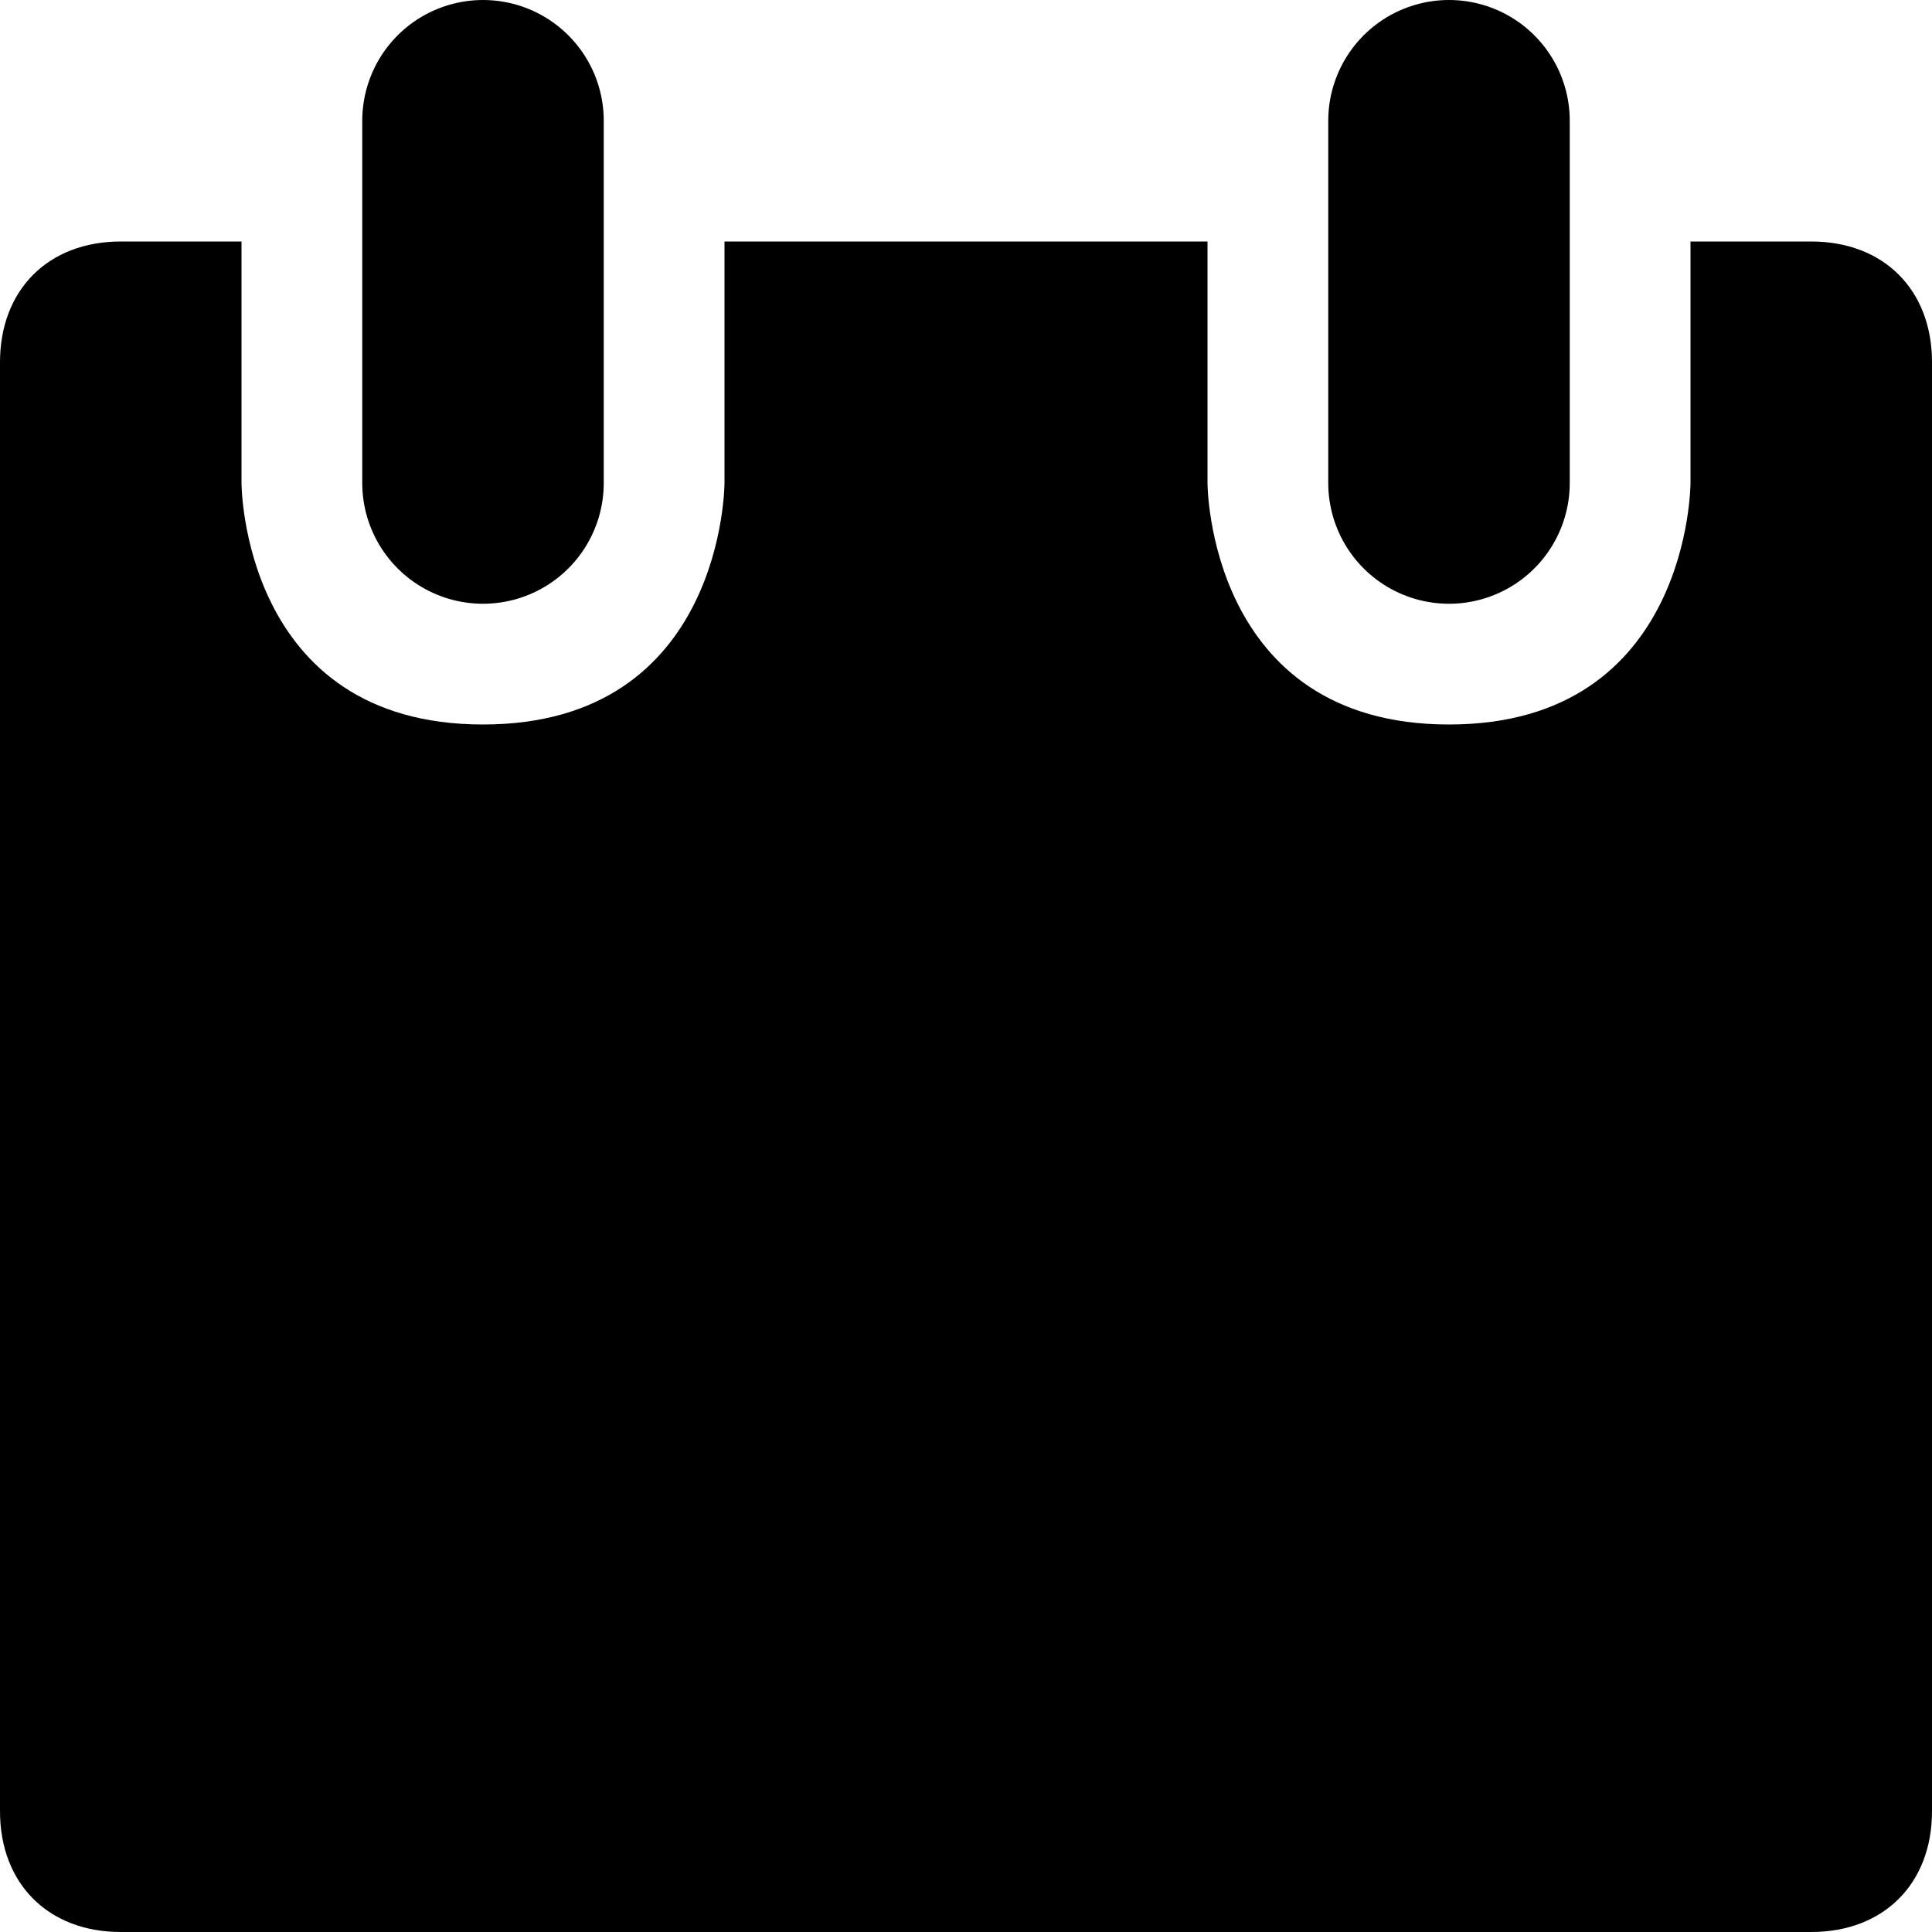
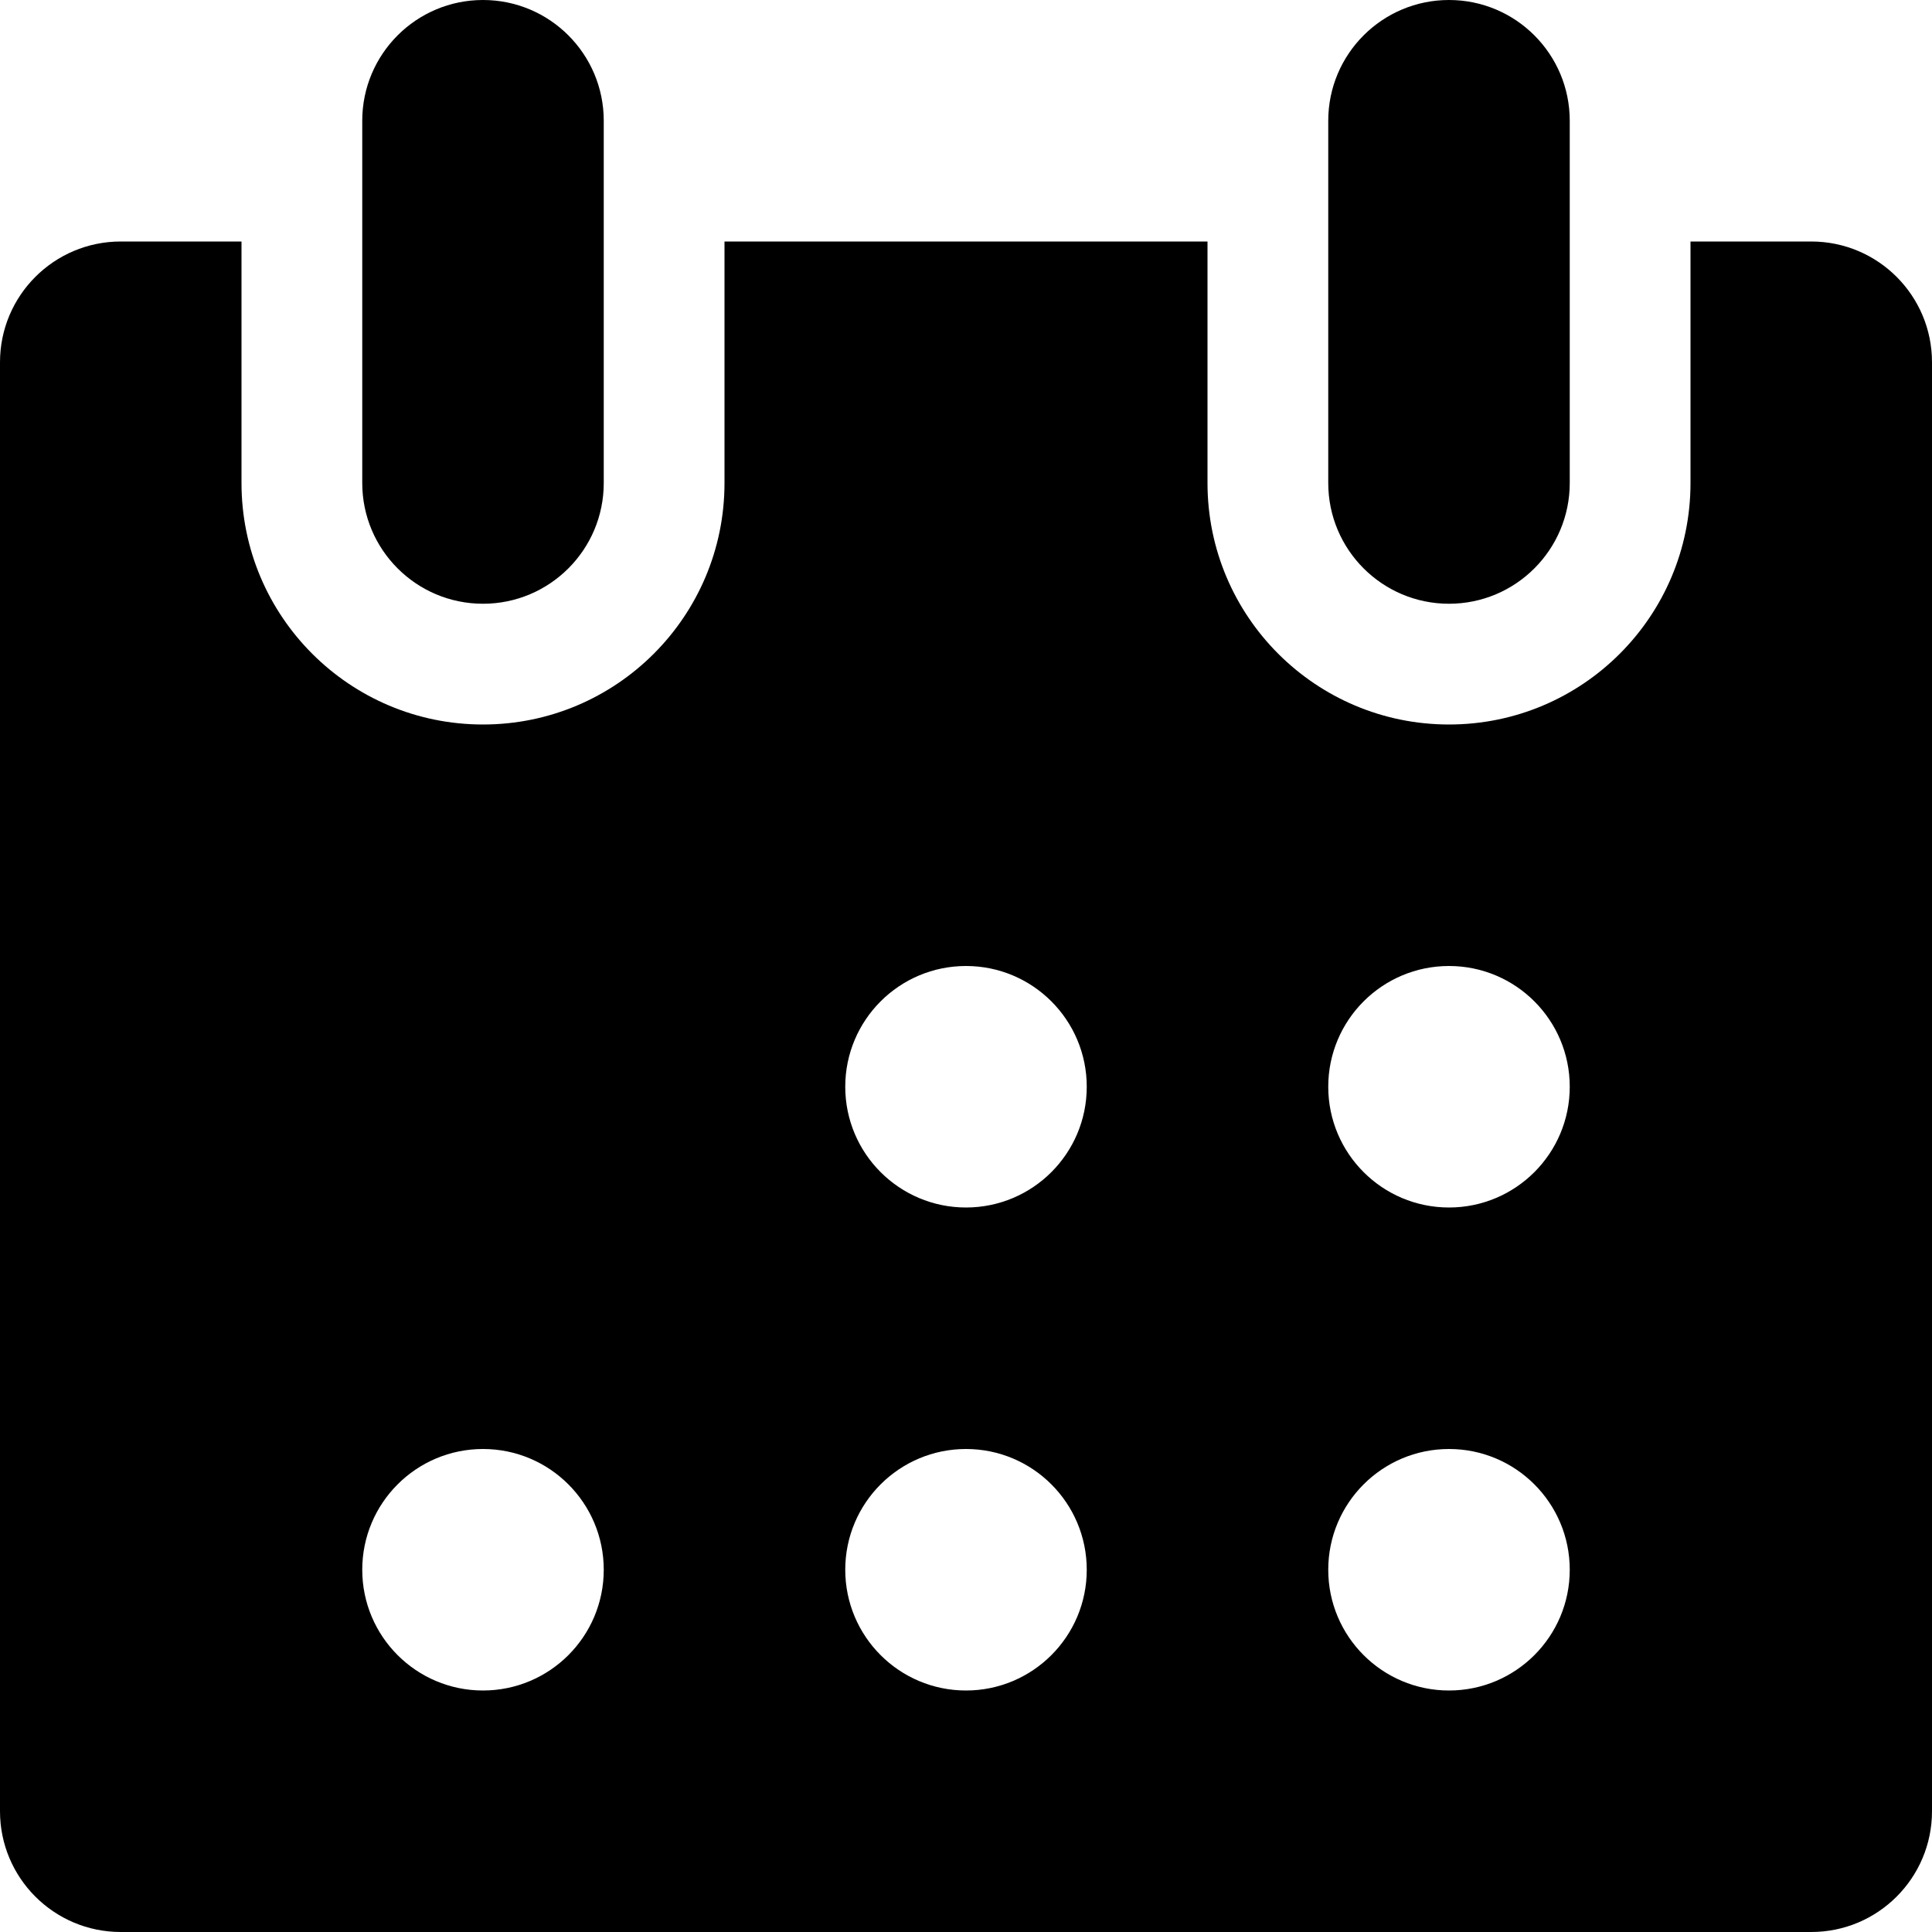
<svg xmlns="http://www.w3.org/2000/svg" width="16" height="16" focusable="false" viewBox="0 0 16 16">
-   <path fill="none" stroke="currentColor" stroke-linecap="round" stroke-width="2" d="M4 1v3m8-3v3" />
-   <path fill="currentColor" d="M15 2h-1v2s0 2-2 2-2-2-2-2V2H6v2s0 2-2 2-2-2-2-2V2H1c-.6 0-1 .4-1 1v12c0 .6.4 1 1 1h14c.6 0 1-.4 1-1V3c0-.6-.4-1-1-1z" />
+   <path fill="currentColor" d="M3 1a1 1 0 0 1 2 0v3a1 1 0 0 1-2 0V1Zm8 0a1 1 0 1 1 2 0v3a1 1 0 1 1-2 0V1ZM6 2h4v2a2 2 0 1 0 4 0V2h1a1 1 0 0 1 1 1v12a1 1 0 0 1-1 1H1a1 1 0 0 1-1-1V3a1 1 0 0 1 1-1h1v2a2 2 0 1 0 4 0V2Zm3 7a1 1 0 1 0-2 0 1 1 0 0 0 2 0Zm3 1a1 1 0 1 0 0-2 1 1 0 0 0 0 2Zm-3 3a1 1 0 1 0-2 0 1 1 0 0 0 2 0Zm-5 1a1 1 0 1 0 0-2 1 1 0 0 0 0 2Zm9-1a1 1 0 1 0-2 0 1 1 0 0 0 2 0Z" />
</svg>
